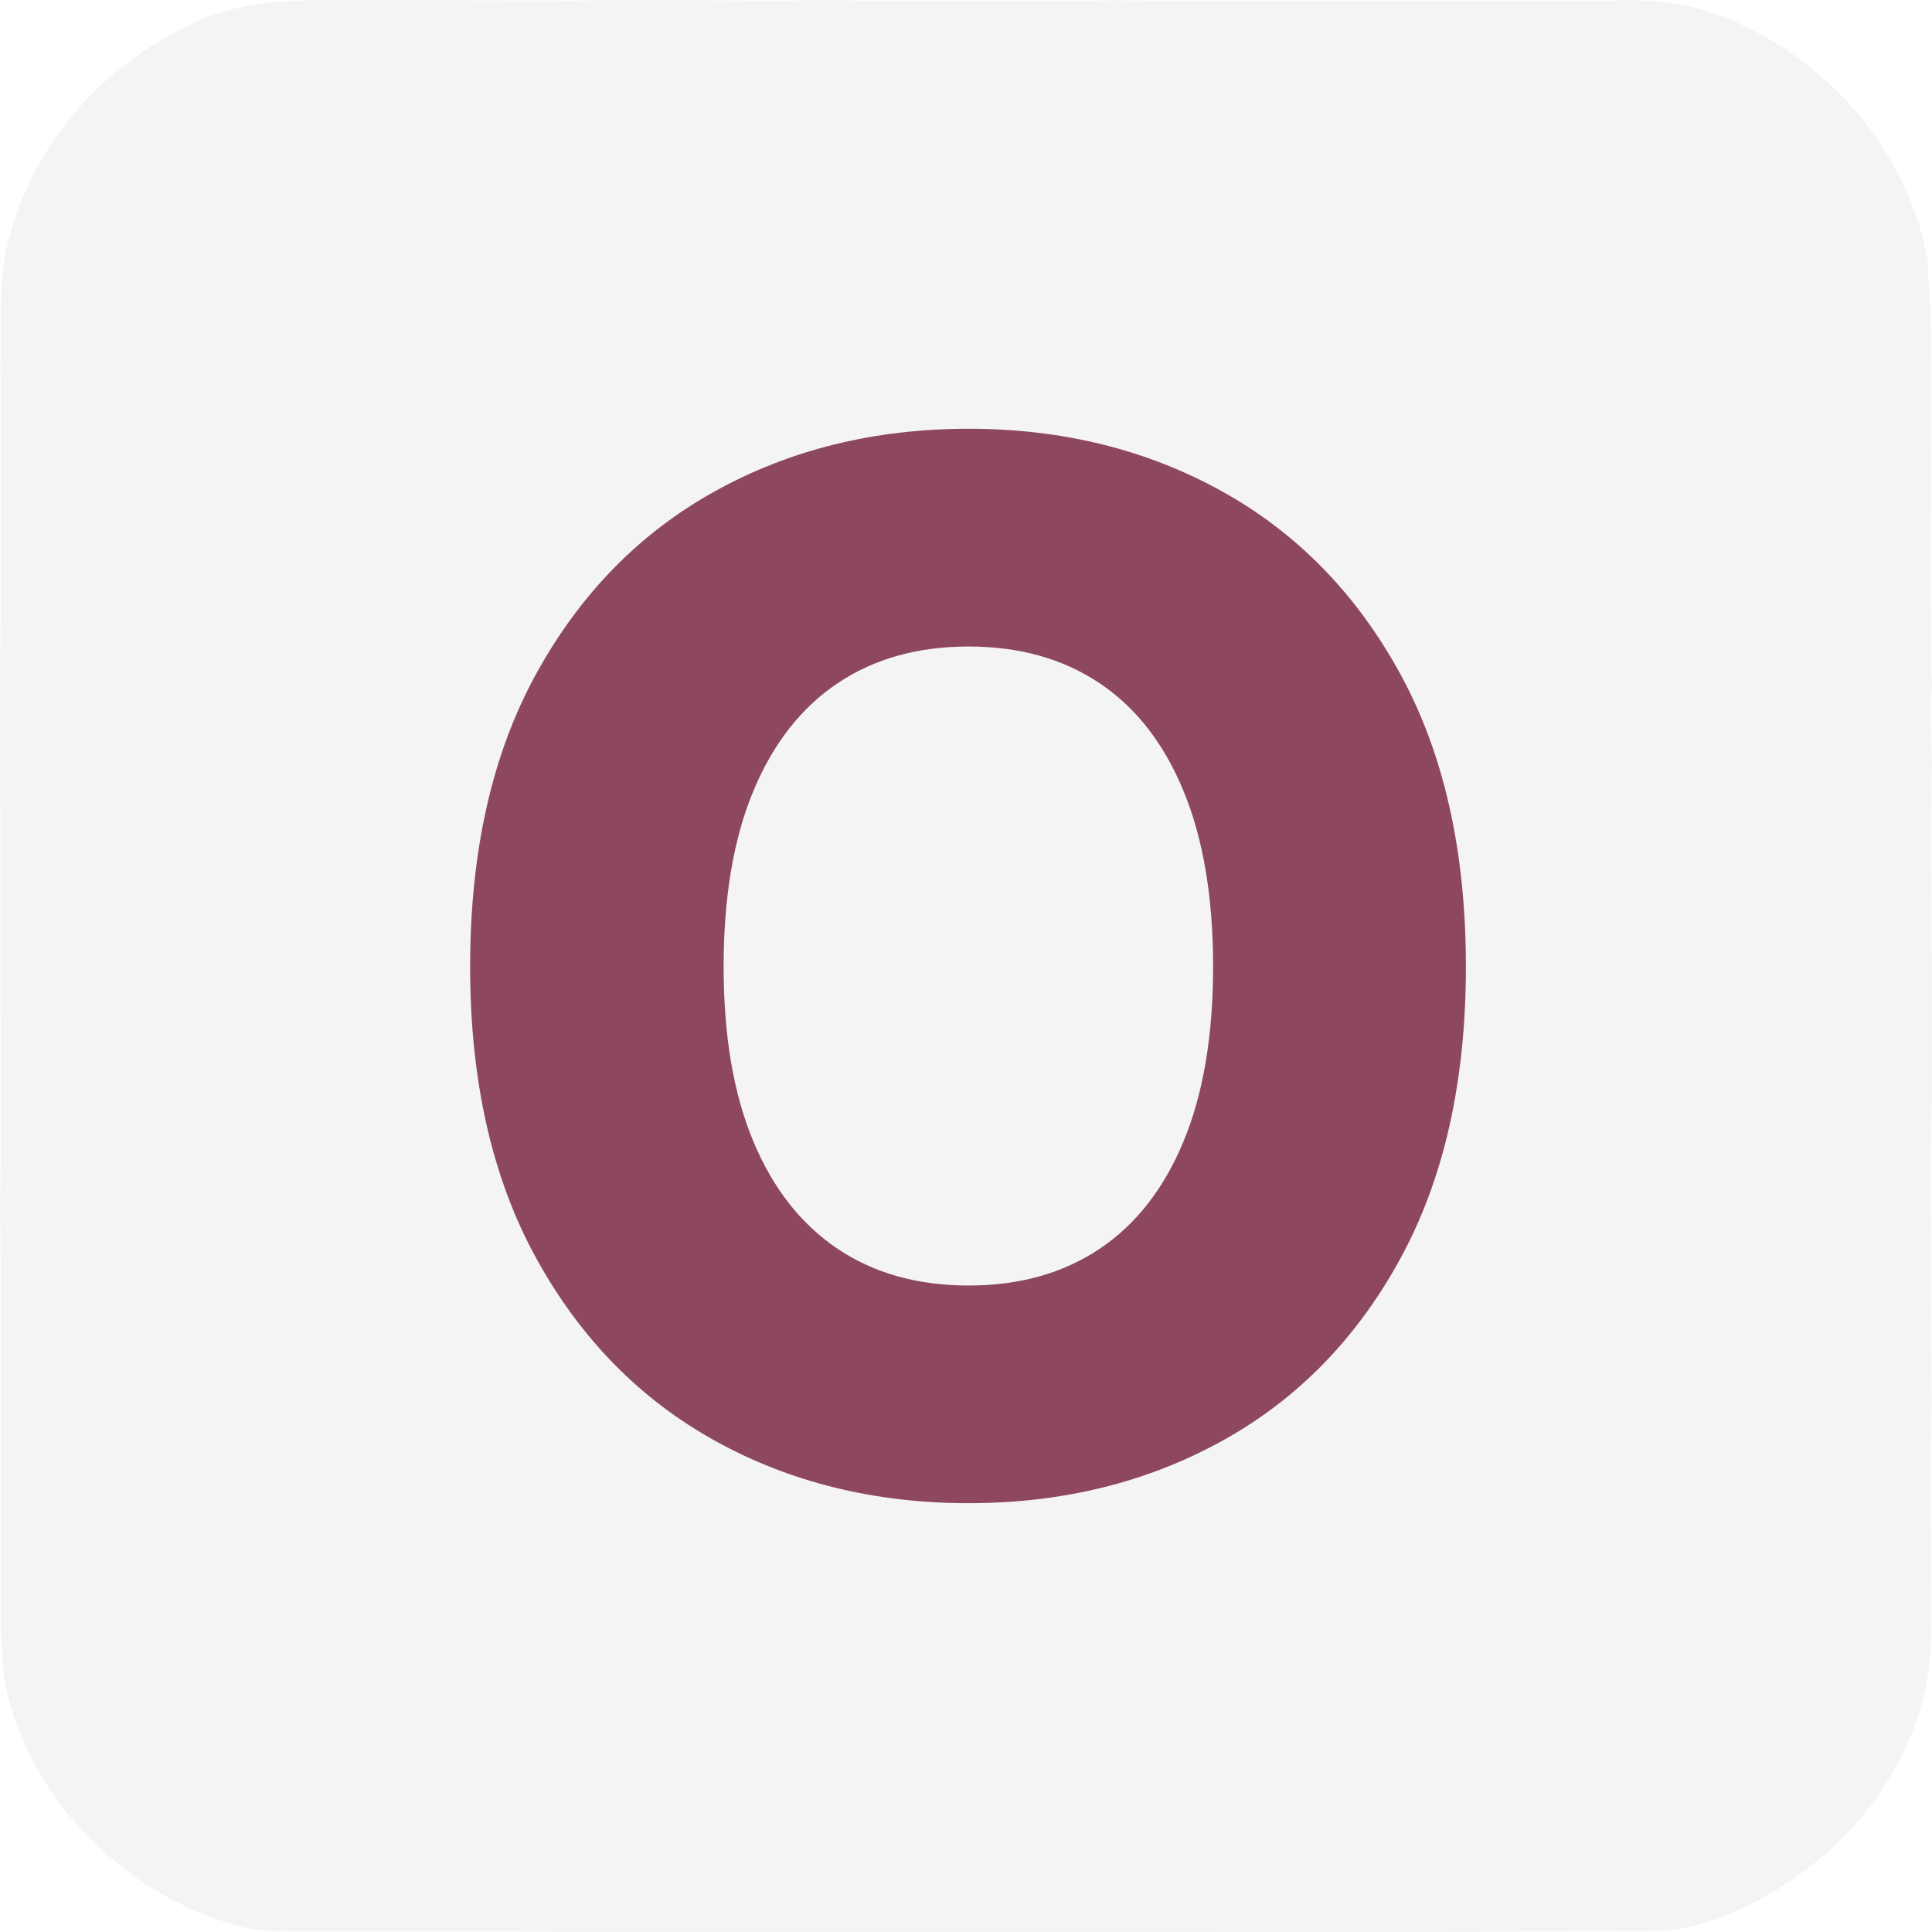
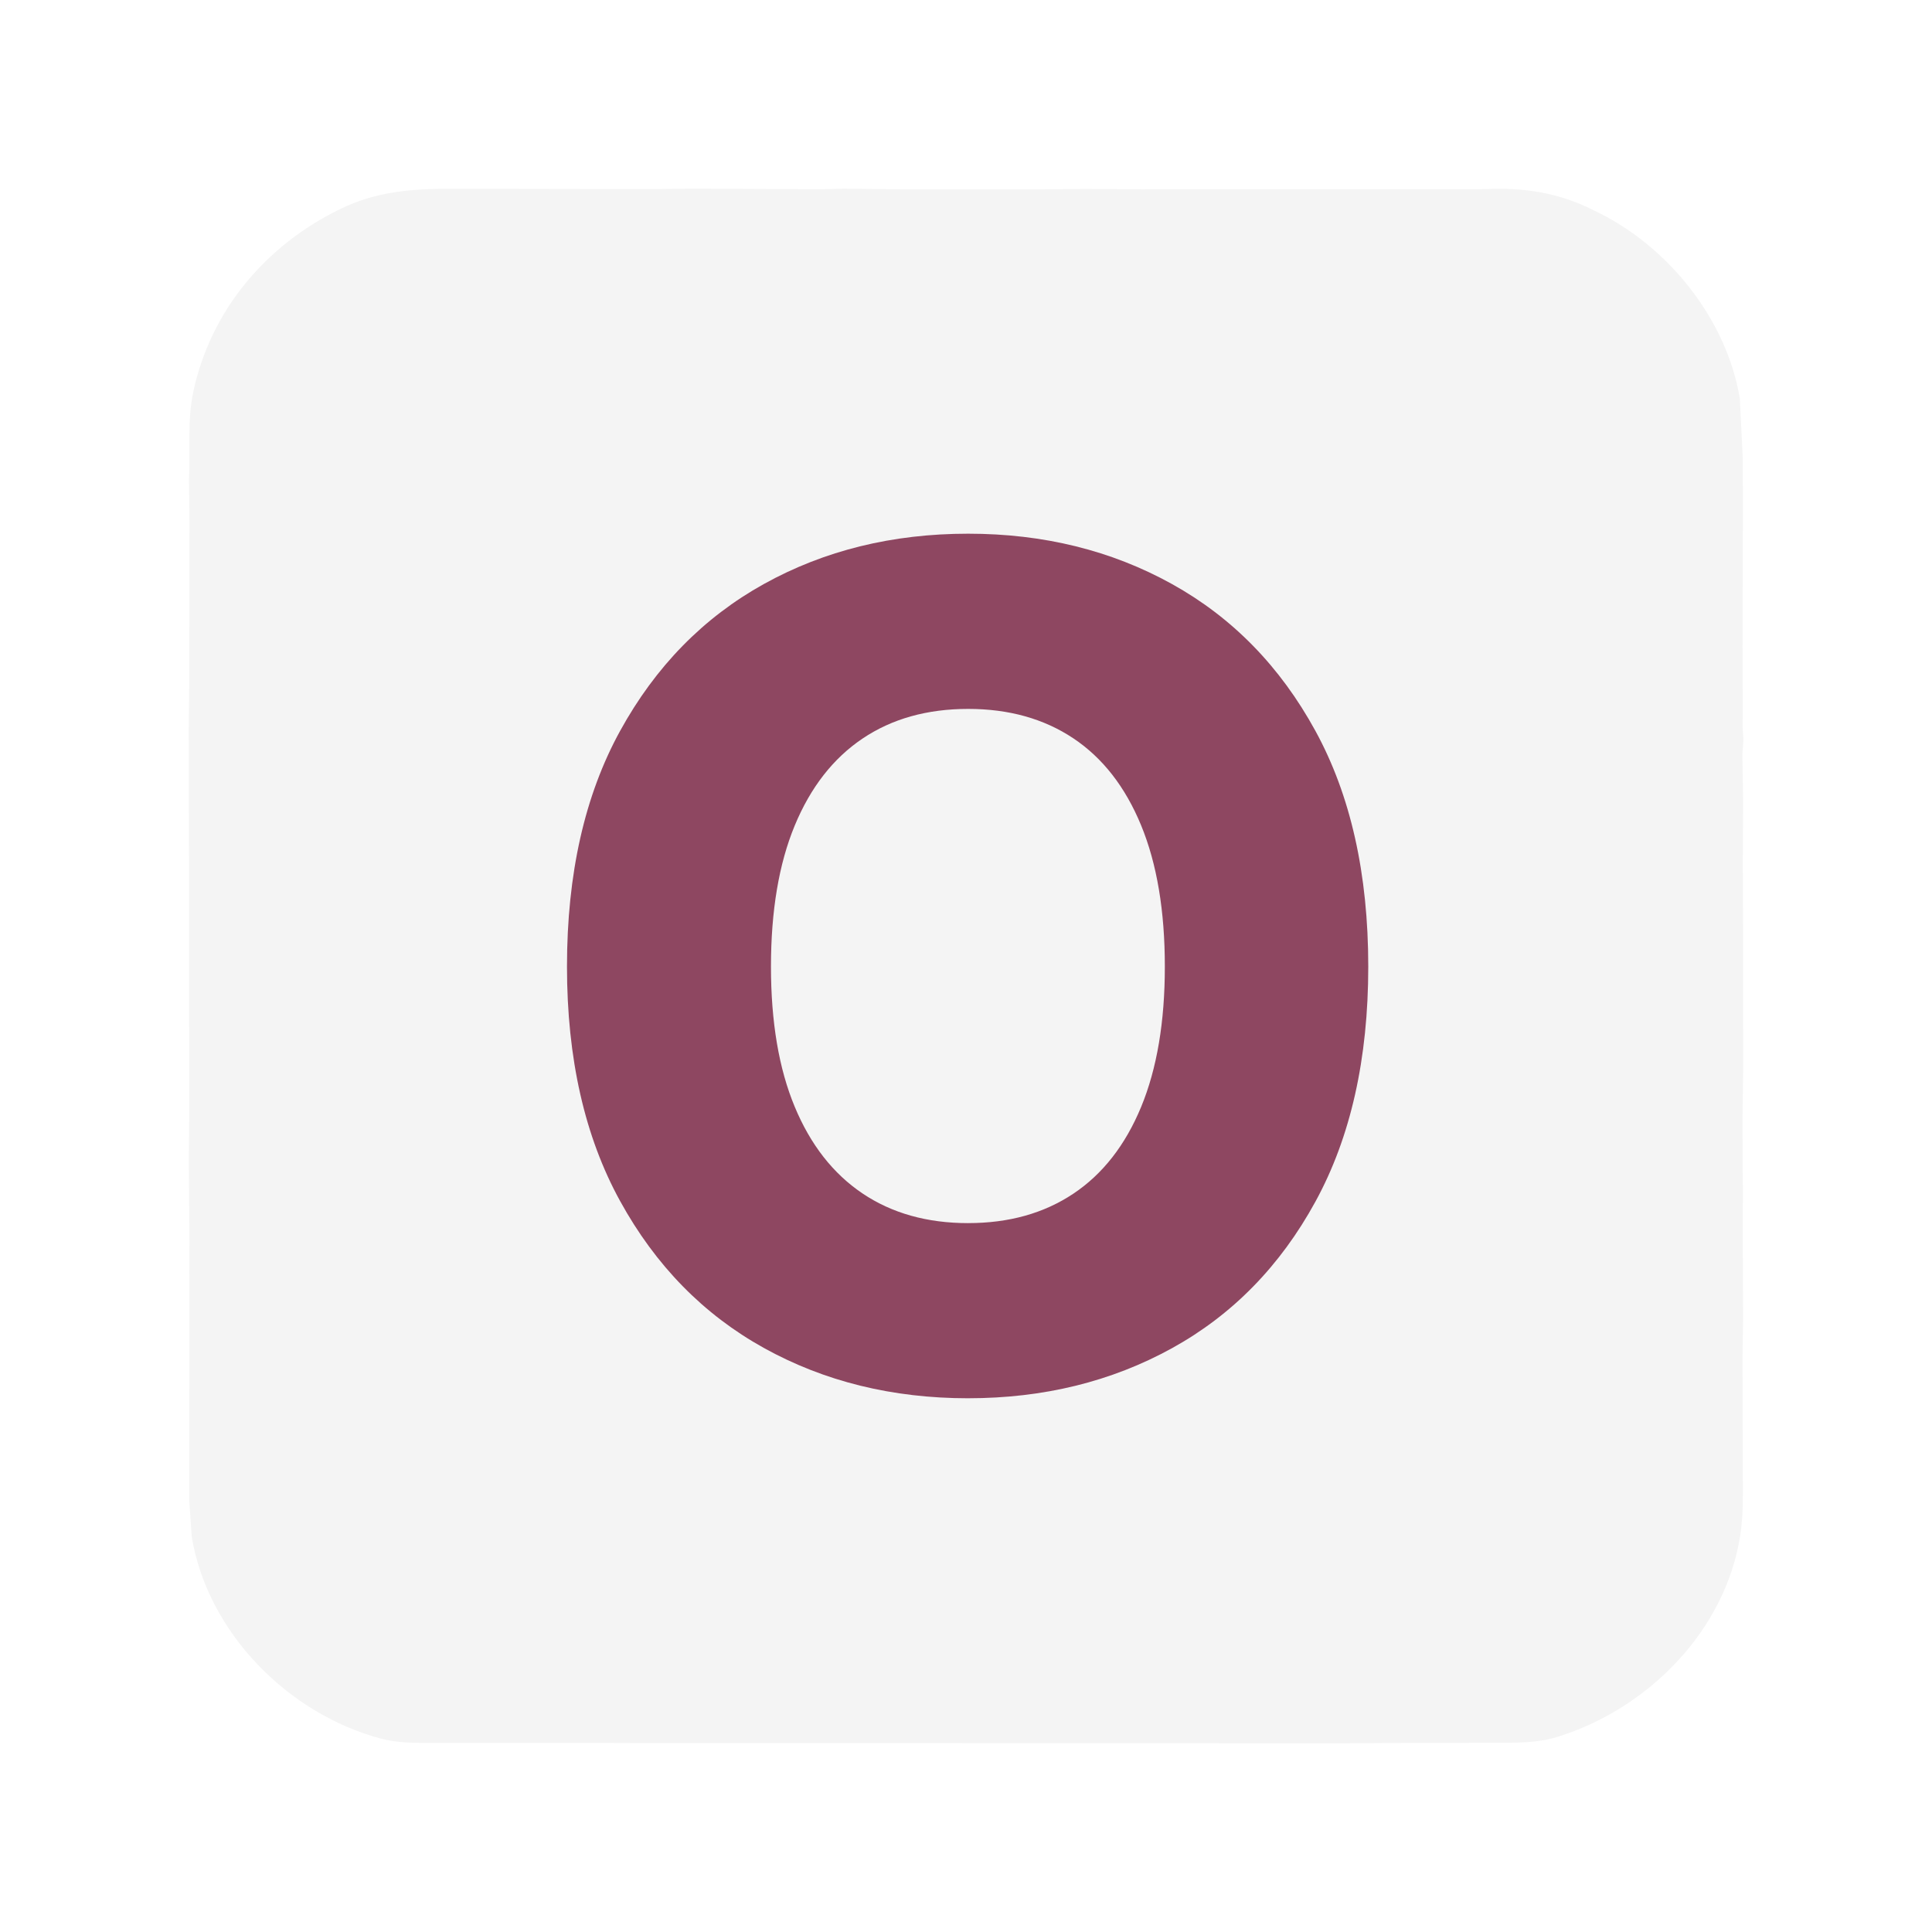
<svg xmlns="http://www.w3.org/2000/svg" id="uuid-7efbfba1-c095-49eb-bbe5-8ba6ce95f349" data-name="uuid-8b1f3c1c-5c8e-4a21-881b-da1ff9822911" width="96.724" height="96.724" viewBox="0 0 96.724 96.724">
-   <path d="M96.694,81.328c.002.891-.043,1.702-.176,2.535-.931,5.836-5.7,10.731-11.42,12.478-1.183.361-2.484.346-3.728.349l-7.012.016-2.795.018-23.491-.014-9.994-.001-9.683.001-3.469-.012-10.171.001c-.92 0-1.878-.026-2.771-.263-5.807-1.539-10.813-6.616-11.794-12.569l-.156-2.283.002-4.555.006-4.438-.003-5.34.01-1.668-.022-2.78-.019-2.379.023-2.372-0-5.051-.005-10.848-.009-1.309-.014-7.204.031-2.873.015-10.069-.03-2.591c.093-1.838-.116-3.694.275-5.5C1.387,7.542,4.817,3.521,9.389,1.285,11.669.169,13.861.003,16.331.007l12.437.021,2.597-.029,7.981.038,1.397-.035,3.567.038,8.78.001,2.682-.023,3.55.022,2.498-.005,18.849-.005c2.379-.119,4.596.221,6.732,1.312,4.592,2.144,8.295,6.767,9.106,11.726l.179,3.656.012,2.785-.022,8.978.014,4.059c.002.518-.033.955.025,1.496.042.394-.055.858-.048,1.267l.044,2.779-.02,3.853.016,3.862.006,9.077-.04,2.972.008,3.073.014,1.182-.005,3.558.02,4.644-.037,2.384.023,8.634 0-0Z" fill="#f4f4f4" />
-   <path d="M48.498,75.256c-4.711,0-8.947-1.043-12.709-3.129s-6.744-5.133-8.947-9.141-3.305-8.871-3.305-14.59c0-5.766,1.102-10.652,3.305-14.66s5.186-7.054,8.947-9.141c3.762-2.086,7.998-3.129,12.709-3.129,4.688,0,8.912,1.043,12.674,3.129,3.762,2.086,6.738,5.133,8.93,9.141s3.287,8.895,3.287,14.66c0,5.743-1.096,10.617-3.287,14.625s-5.168,7.049-8.93,9.123-7.986,3.111-12.674,3.111ZM48.498,64.358c2.531,0,4.711-.609,6.539-1.828,1.828-1.218,3.234-3.018,4.219-5.396.984-2.378,1.477-5.291,1.477-8.736,0-3.468-.492-6.398-1.477-8.789s-2.391-4.195-4.219-5.414c-1.828-1.218-4.008-1.828-6.539-1.828-2.555,0-4.746.615-6.574,1.846s-3.234,3.036-4.219,5.414c-.984,2.379-1.477,5.303-1.477,8.771,0,3.445.492,6.352,1.477,8.719.984,2.368,2.391,4.166,4.219,5.396s4.02,1.846,6.574,1.846Z" fill="#8e4761" />
+   <g transform="translate(9.445694 9.445694) scale(0.8046875)">
+     <path d="M96.694,81.328c.002.891-.043,1.702-.176,2.535-.931,5.836-5.7,10.731-11.42,12.478-1.183.361-2.484.346-3.728.349l-7.012.016-2.795.018-23.491-.014-9.994-.001-9.683.001-3.469-.012-10.171.001c-.92 0-1.878-.026-2.771-.263-5.807-1.539-10.813-6.616-11.794-12.569l-.156-2.283.002-4.555.006-4.438-.003-5.34.01-1.668-.022-2.78-.019-2.379.023-2.372-0-5.051-.005-10.848-.009-1.309-.014-7.204.031-2.873.015-10.069-.03-2.591c.093-1.838-.116-3.694.275-5.5C1.387,7.542,4.817,3.521,9.389,1.285,11.669.169,13.861.003,16.331.007l12.437.021,2.597-.029,7.981.038,1.397-.035,3.567.038,8.78.001,2.682-.023,3.55.022,2.498-.005,18.849-.005c2.379-.119,4.596.221,6.732,1.312,4.592,2.144,8.295,6.767,9.106,11.726l.179,3.656.012,2.785-.022,8.978.014,4.059c.002.518-.033.955.025,1.496.042.394-.055.858-.048,1.267l.044,2.779-.02,3.853.016,3.862.006,9.077-.04,2.972.008,3.073.014,1.182-.005,3.558.02,4.644-.037,2.384.023,8.634 0-0Z" fill="#f4f4f4" />
+     <path d="M48.498,75.256c-4.711,0-8.947-1.043-12.709-3.129s-6.744-5.133-8.947-9.141-3.305-8.871-3.305-14.59c0-5.766,1.102-10.652,3.305-14.66s5.186-7.054,8.947-9.141c3.762-2.086,7.998-3.129,12.709-3.129,4.688,0,8.912,1.043,12.674,3.129,3.762,2.086,6.738,5.133,8.93,9.141s3.287,8.895,3.287,14.66c0,5.743-1.096,10.617-3.287,14.625s-5.168,7.049-8.93,9.123-7.986,3.111-12.674,3.111ZM48.498,64.358c2.531,0,4.711-.609,6.539-1.828,1.828-1.218,3.234-3.018,4.219-5.396.984-2.378,1.477-5.291,1.477-8.736,0-3.468-.492-6.398-1.477-8.789s-2.391-4.195-4.219-5.414c-1.828-1.218-4.008-1.828-6.539-1.828-2.555,0-4.746.615-6.574,1.846s-3.234,3.036-4.219,5.414c-.984,2.379-1.477,5.303-1.477,8.771,0,3.445.492,6.352,1.477,8.719.984,2.368,2.391,4.166,4.219,5.396s4.02,1.846,6.574,1.846Z" fill="#8e4761" />
+   </g>
</svg>
